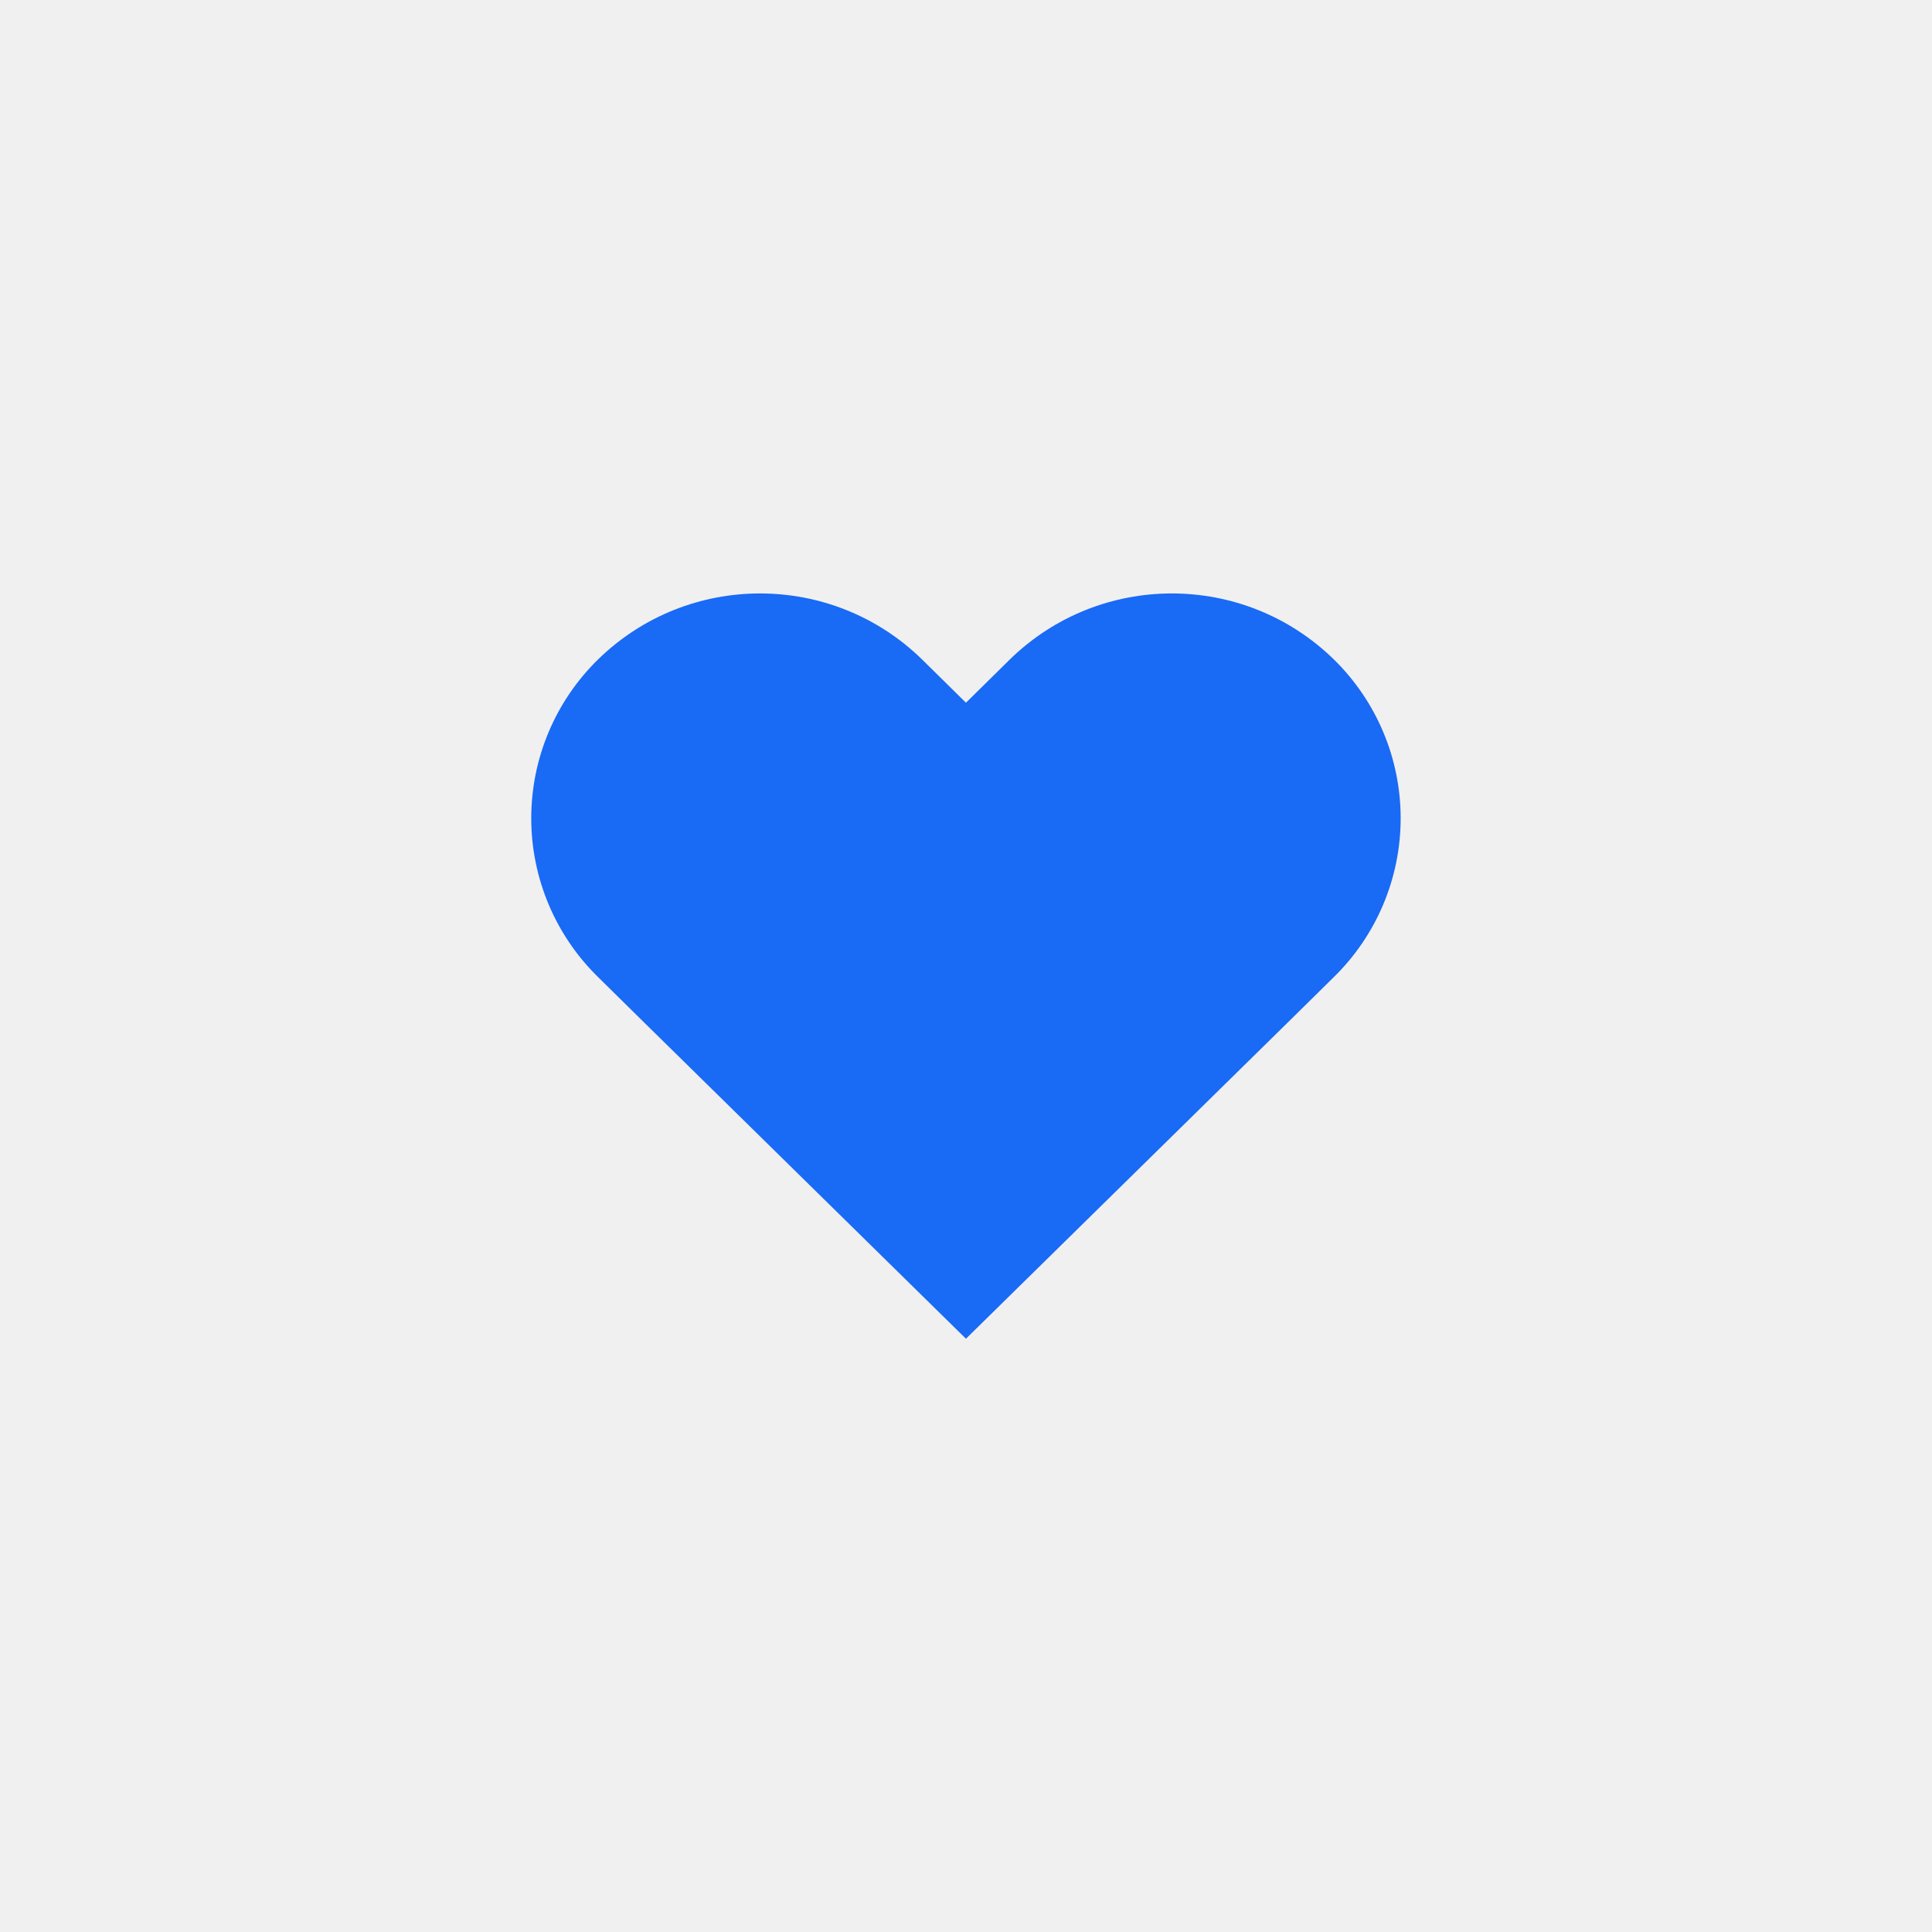
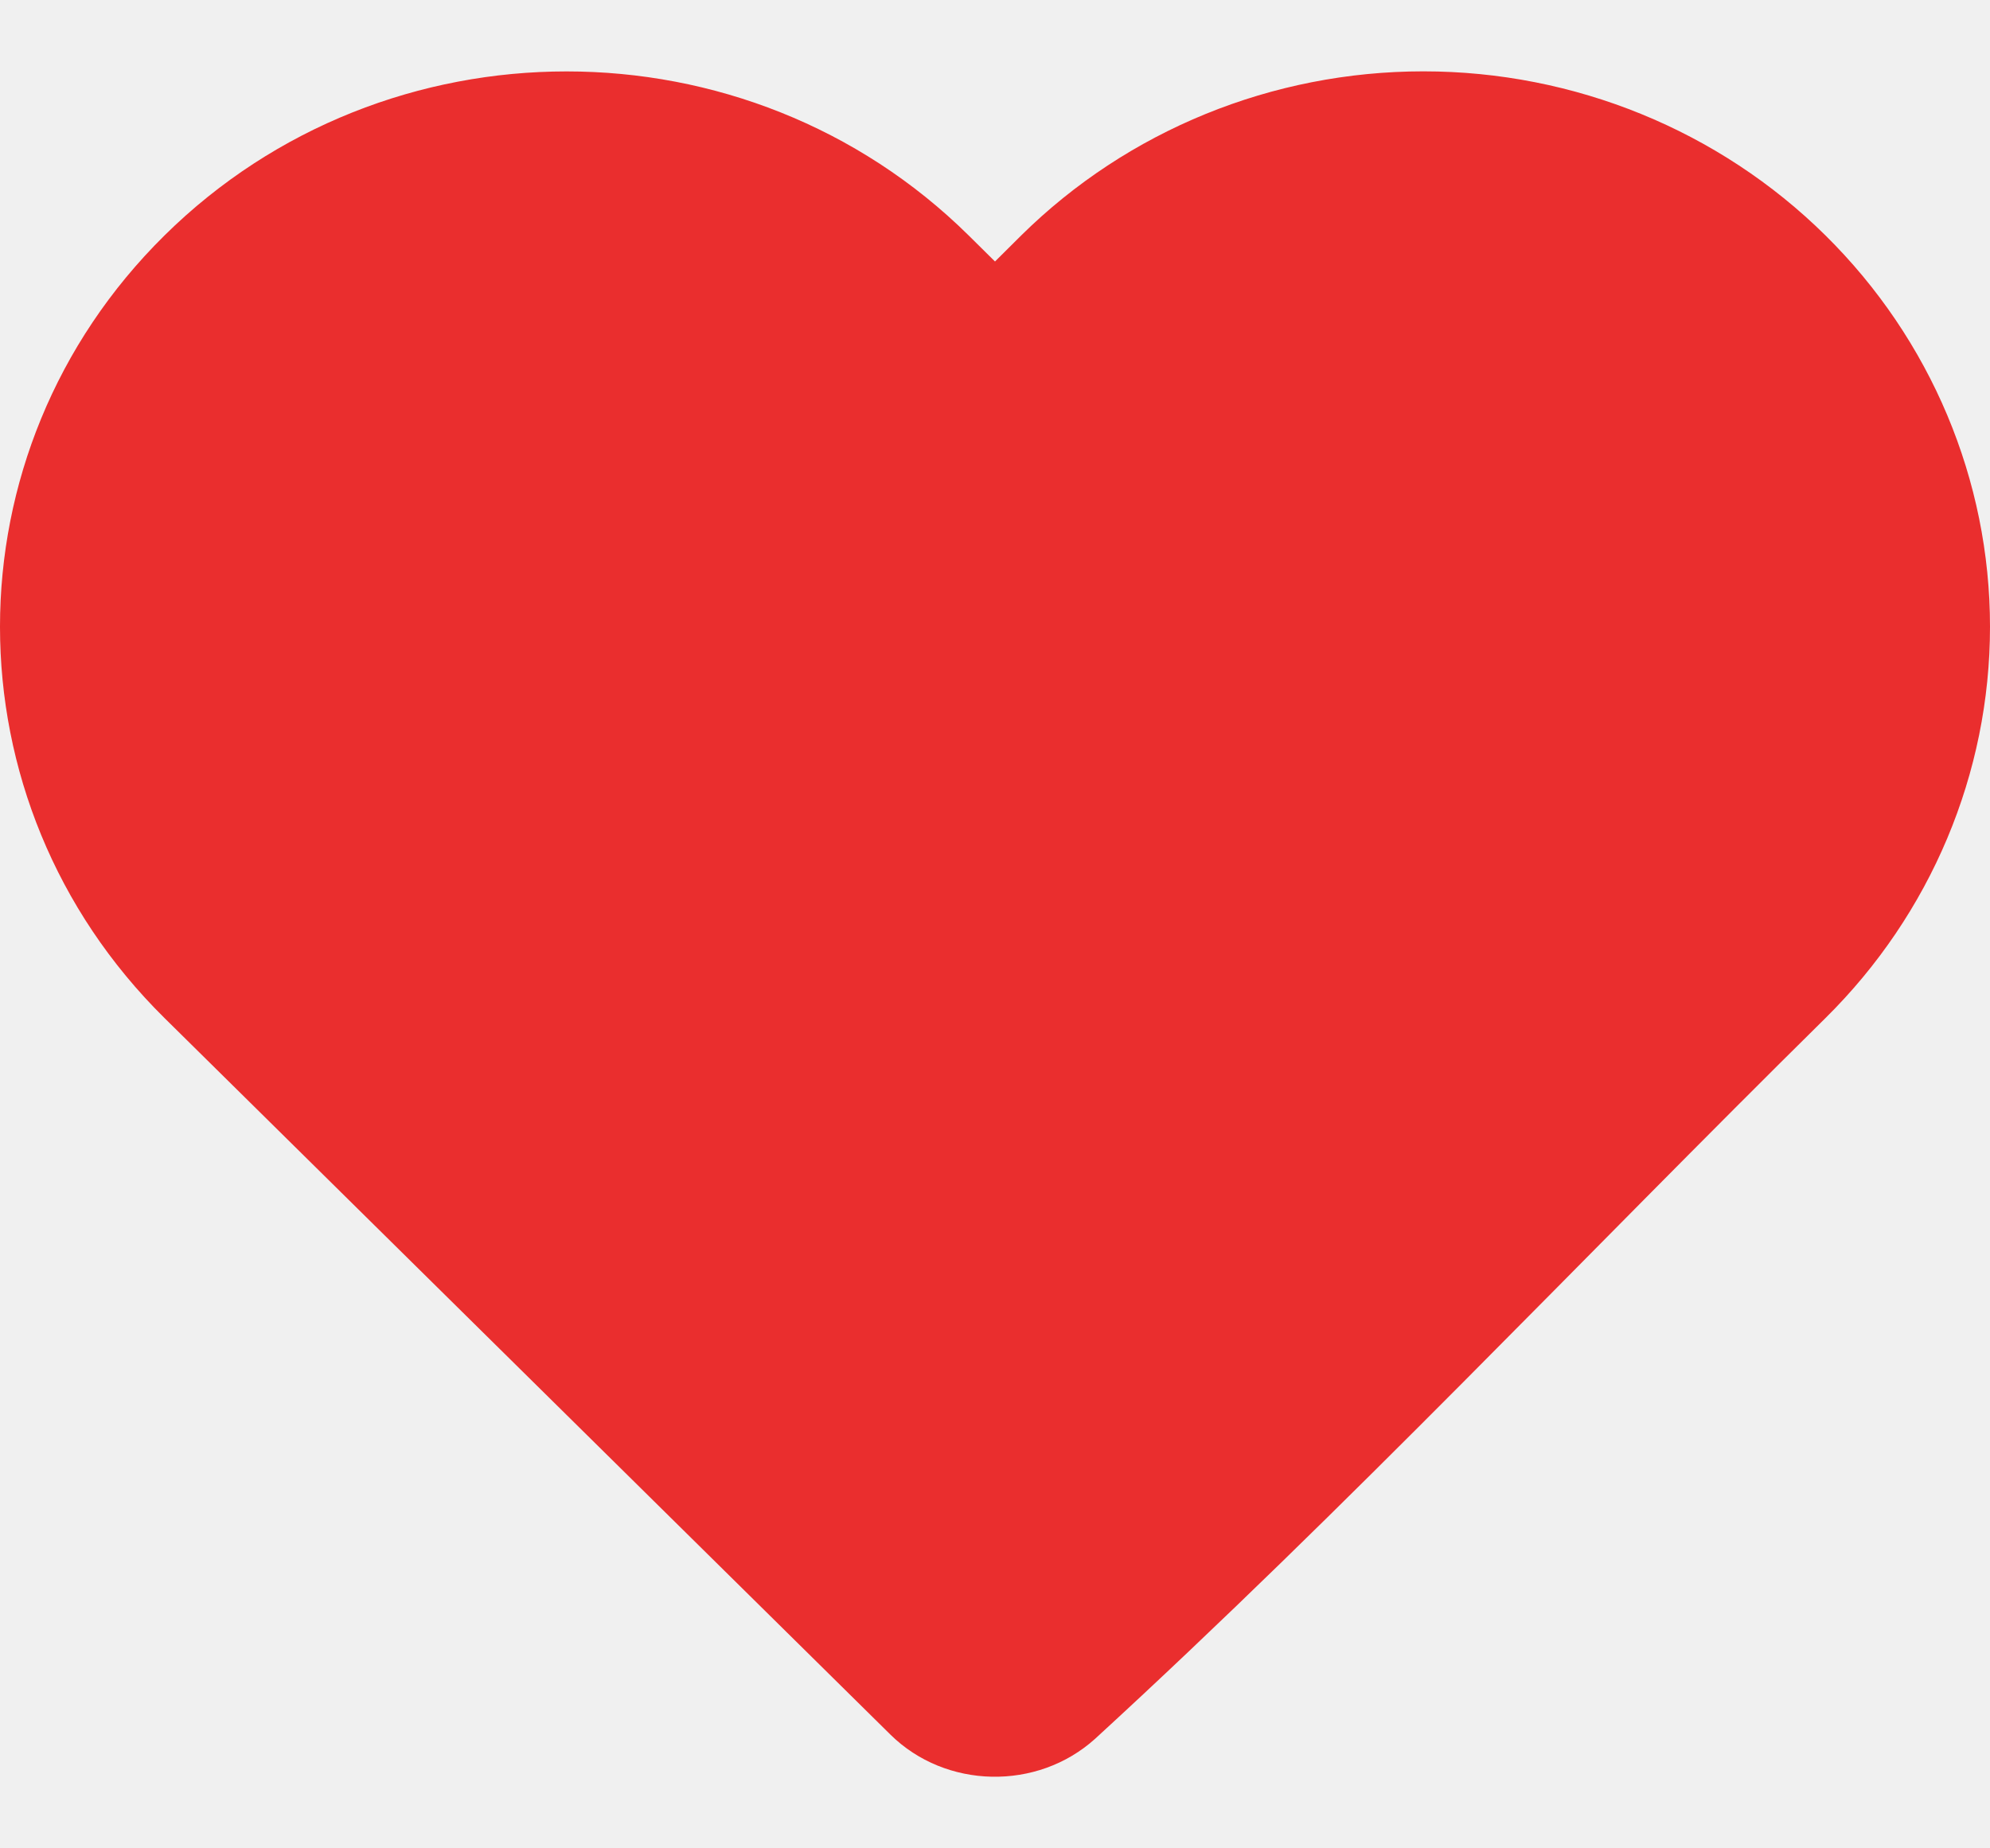
- <svg xmlns="http://www.w3.org/2000/svg" width="40" height="40" viewBox="0 0 40 40">
-   <g id="icon_heart" transform="translate(-301 -130)">
-     <g id="사각형_31198" data-name="사각형 31198" transform="translate(301 130)" fill="#fff" stroke="#707070" stroke-width="1" opacity="0">
-       <rect width="40" height="40" stroke="none" />
-       <rect x="0.5" y="0.5" width="39" height="39" fill="none" />
-     </g>
-     <path id="Icon_feather-heart" data-name="Icon feather-heart" d="M18.935,5.861a4.8,4.8,0,0,0-6.7,0l-.913.9-.913-.9a4.8,4.8,0,0,0-6.7,0,4.6,4.6,0,0,0,0,6.584l.913.9,6.7,6.584,6.7-6.584.913-.9a4.6,4.6,0,0,0,0-6.584Z" transform="translate(309.677 137.788)" fill="#196af5" />
-   </g>
+ <svg xmlns="http://www.w3.org/2000/svg" width="14" height="13" viewBox="0 0 14 13" fill="none">
+   <path d="M14 4.41C14 5.441 13.584 6.431 12.842 7.164C11.133 8.851 9.476 10.61 7.704 12.235C7.297 12.602 6.653 12.589 6.264 12.205L1.158 7.164C-0.386 5.64 -0.386 3.18 1.158 1.656C2.716 0.118 5.256 0.118 6.814 1.656L7 1.84L7.185 1.656C7.933 0.918 8.95 0.502 10.014 0.502C11.077 0.502 12.095 0.918 12.842 1.656C13.584 2.389 14 3.379 14 4.41Z" fill="#EA2E2E" />
</svg>
